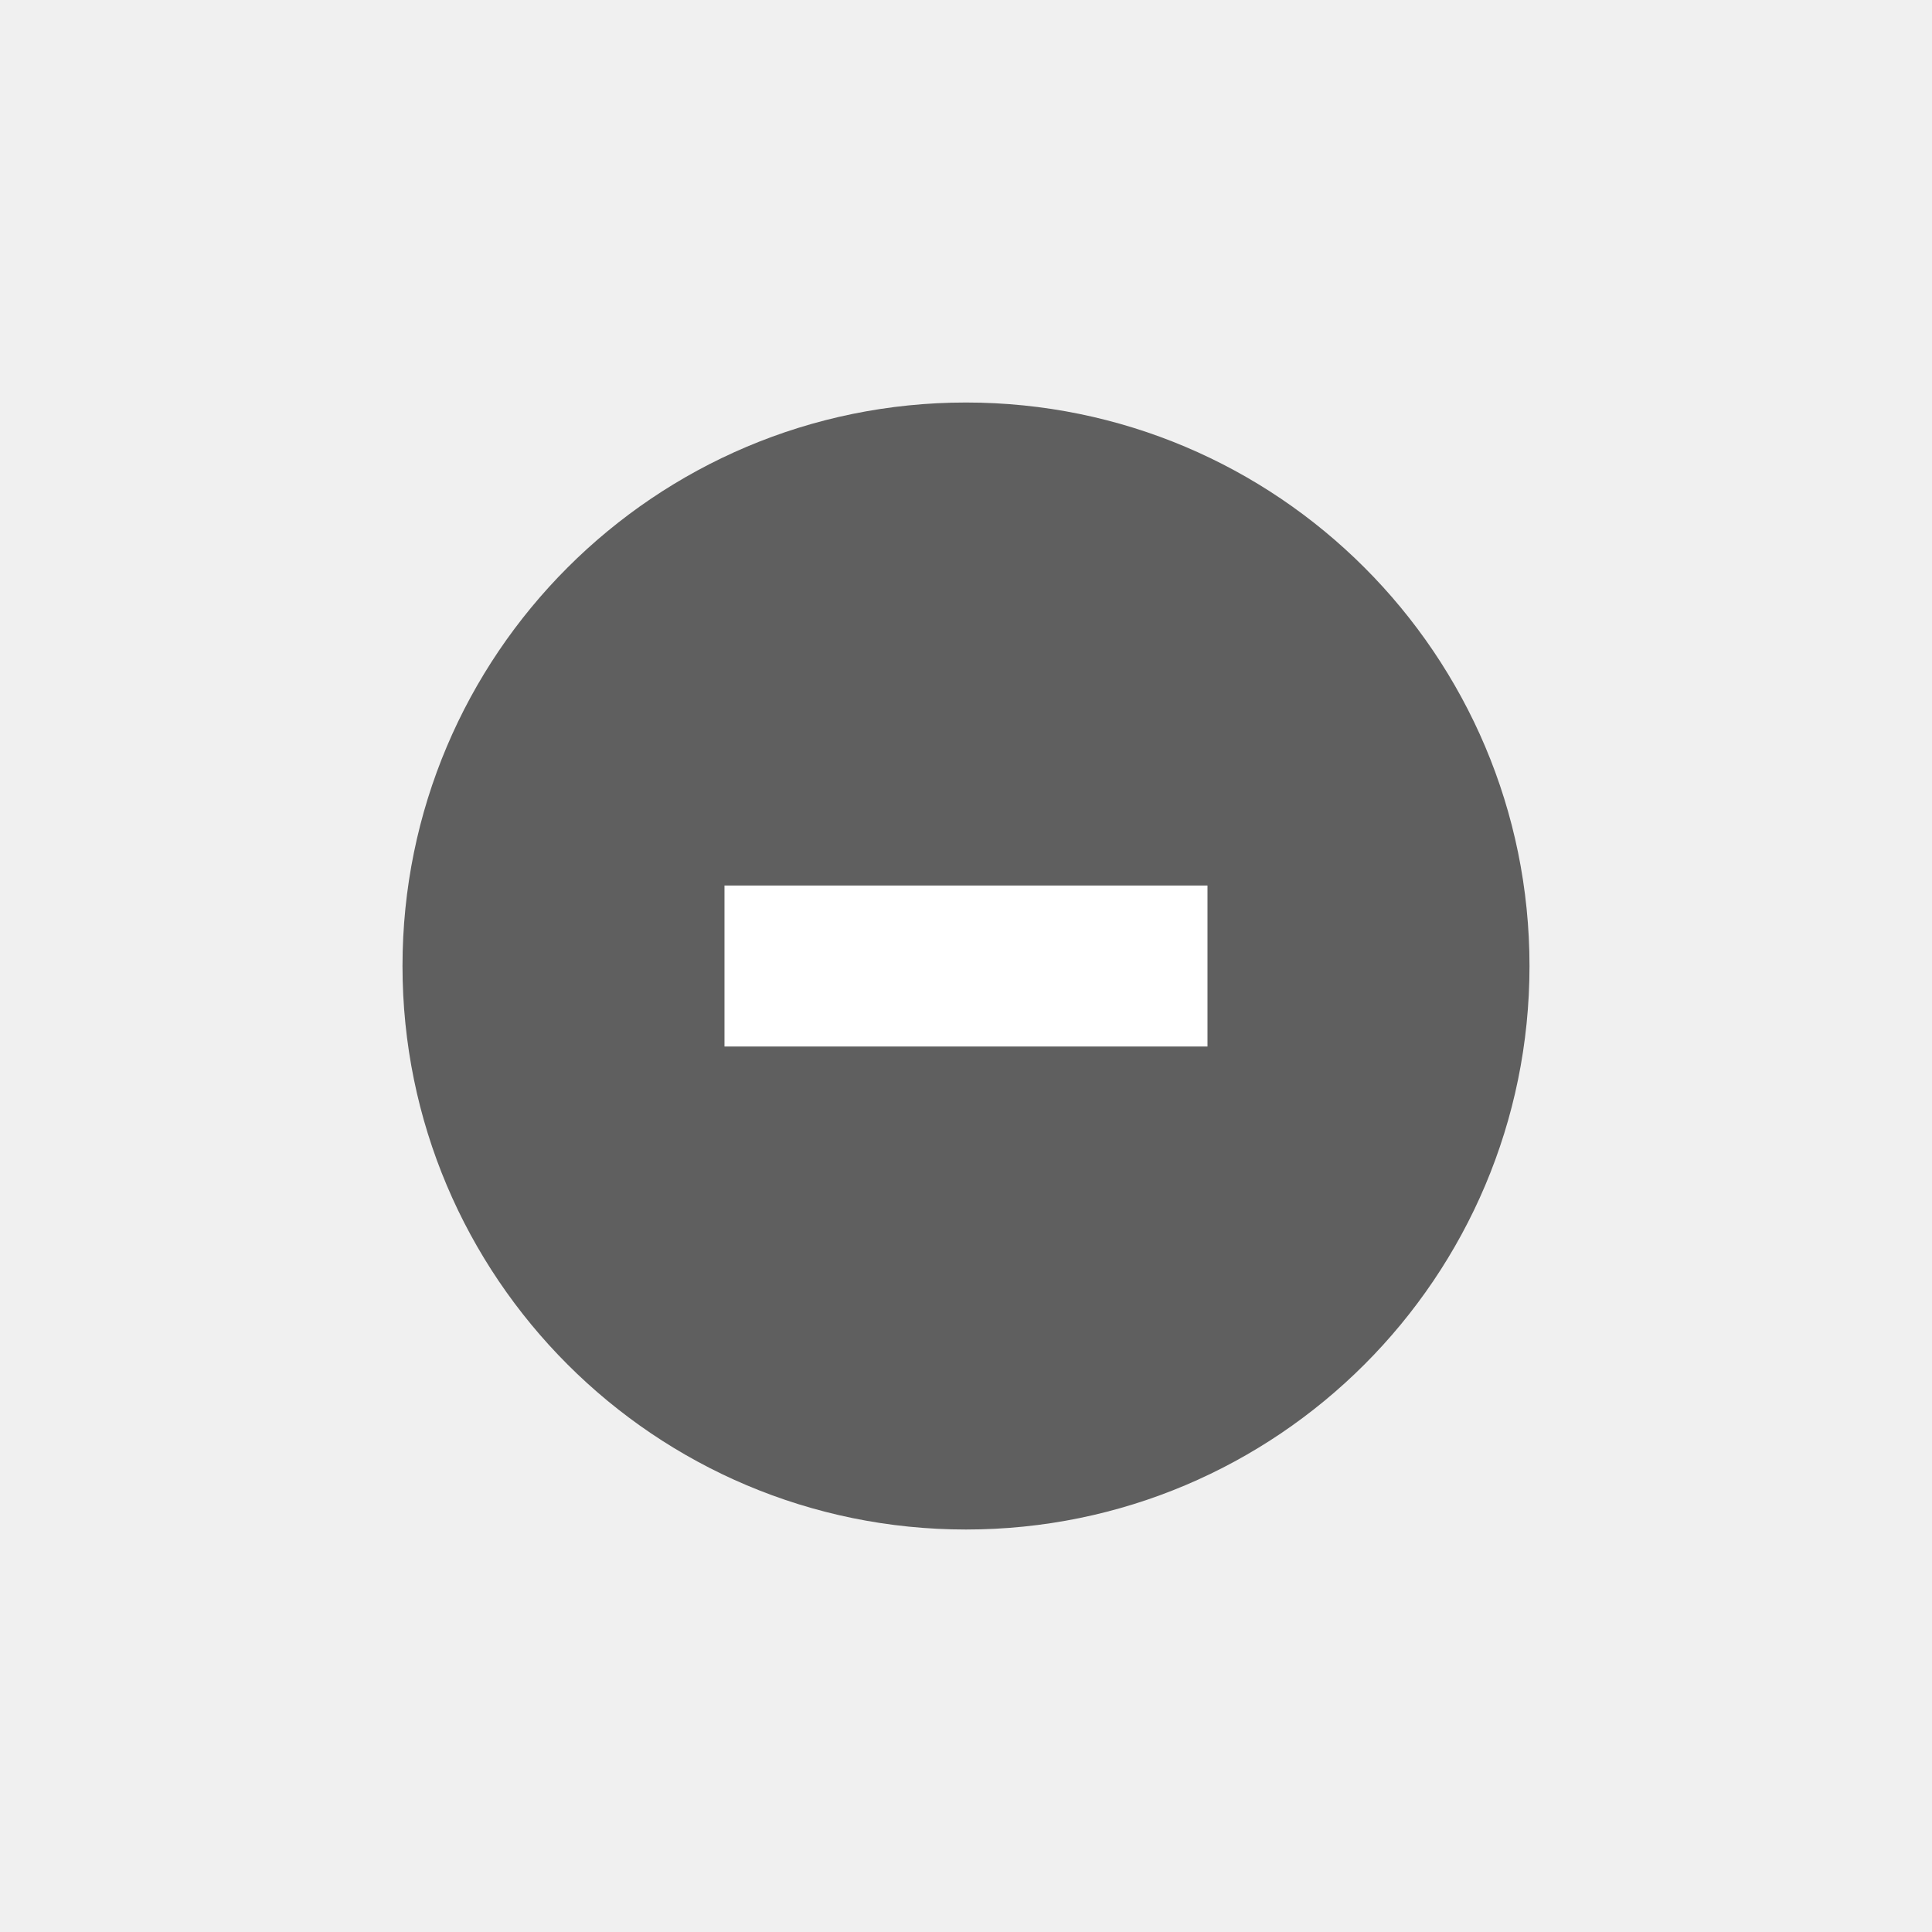
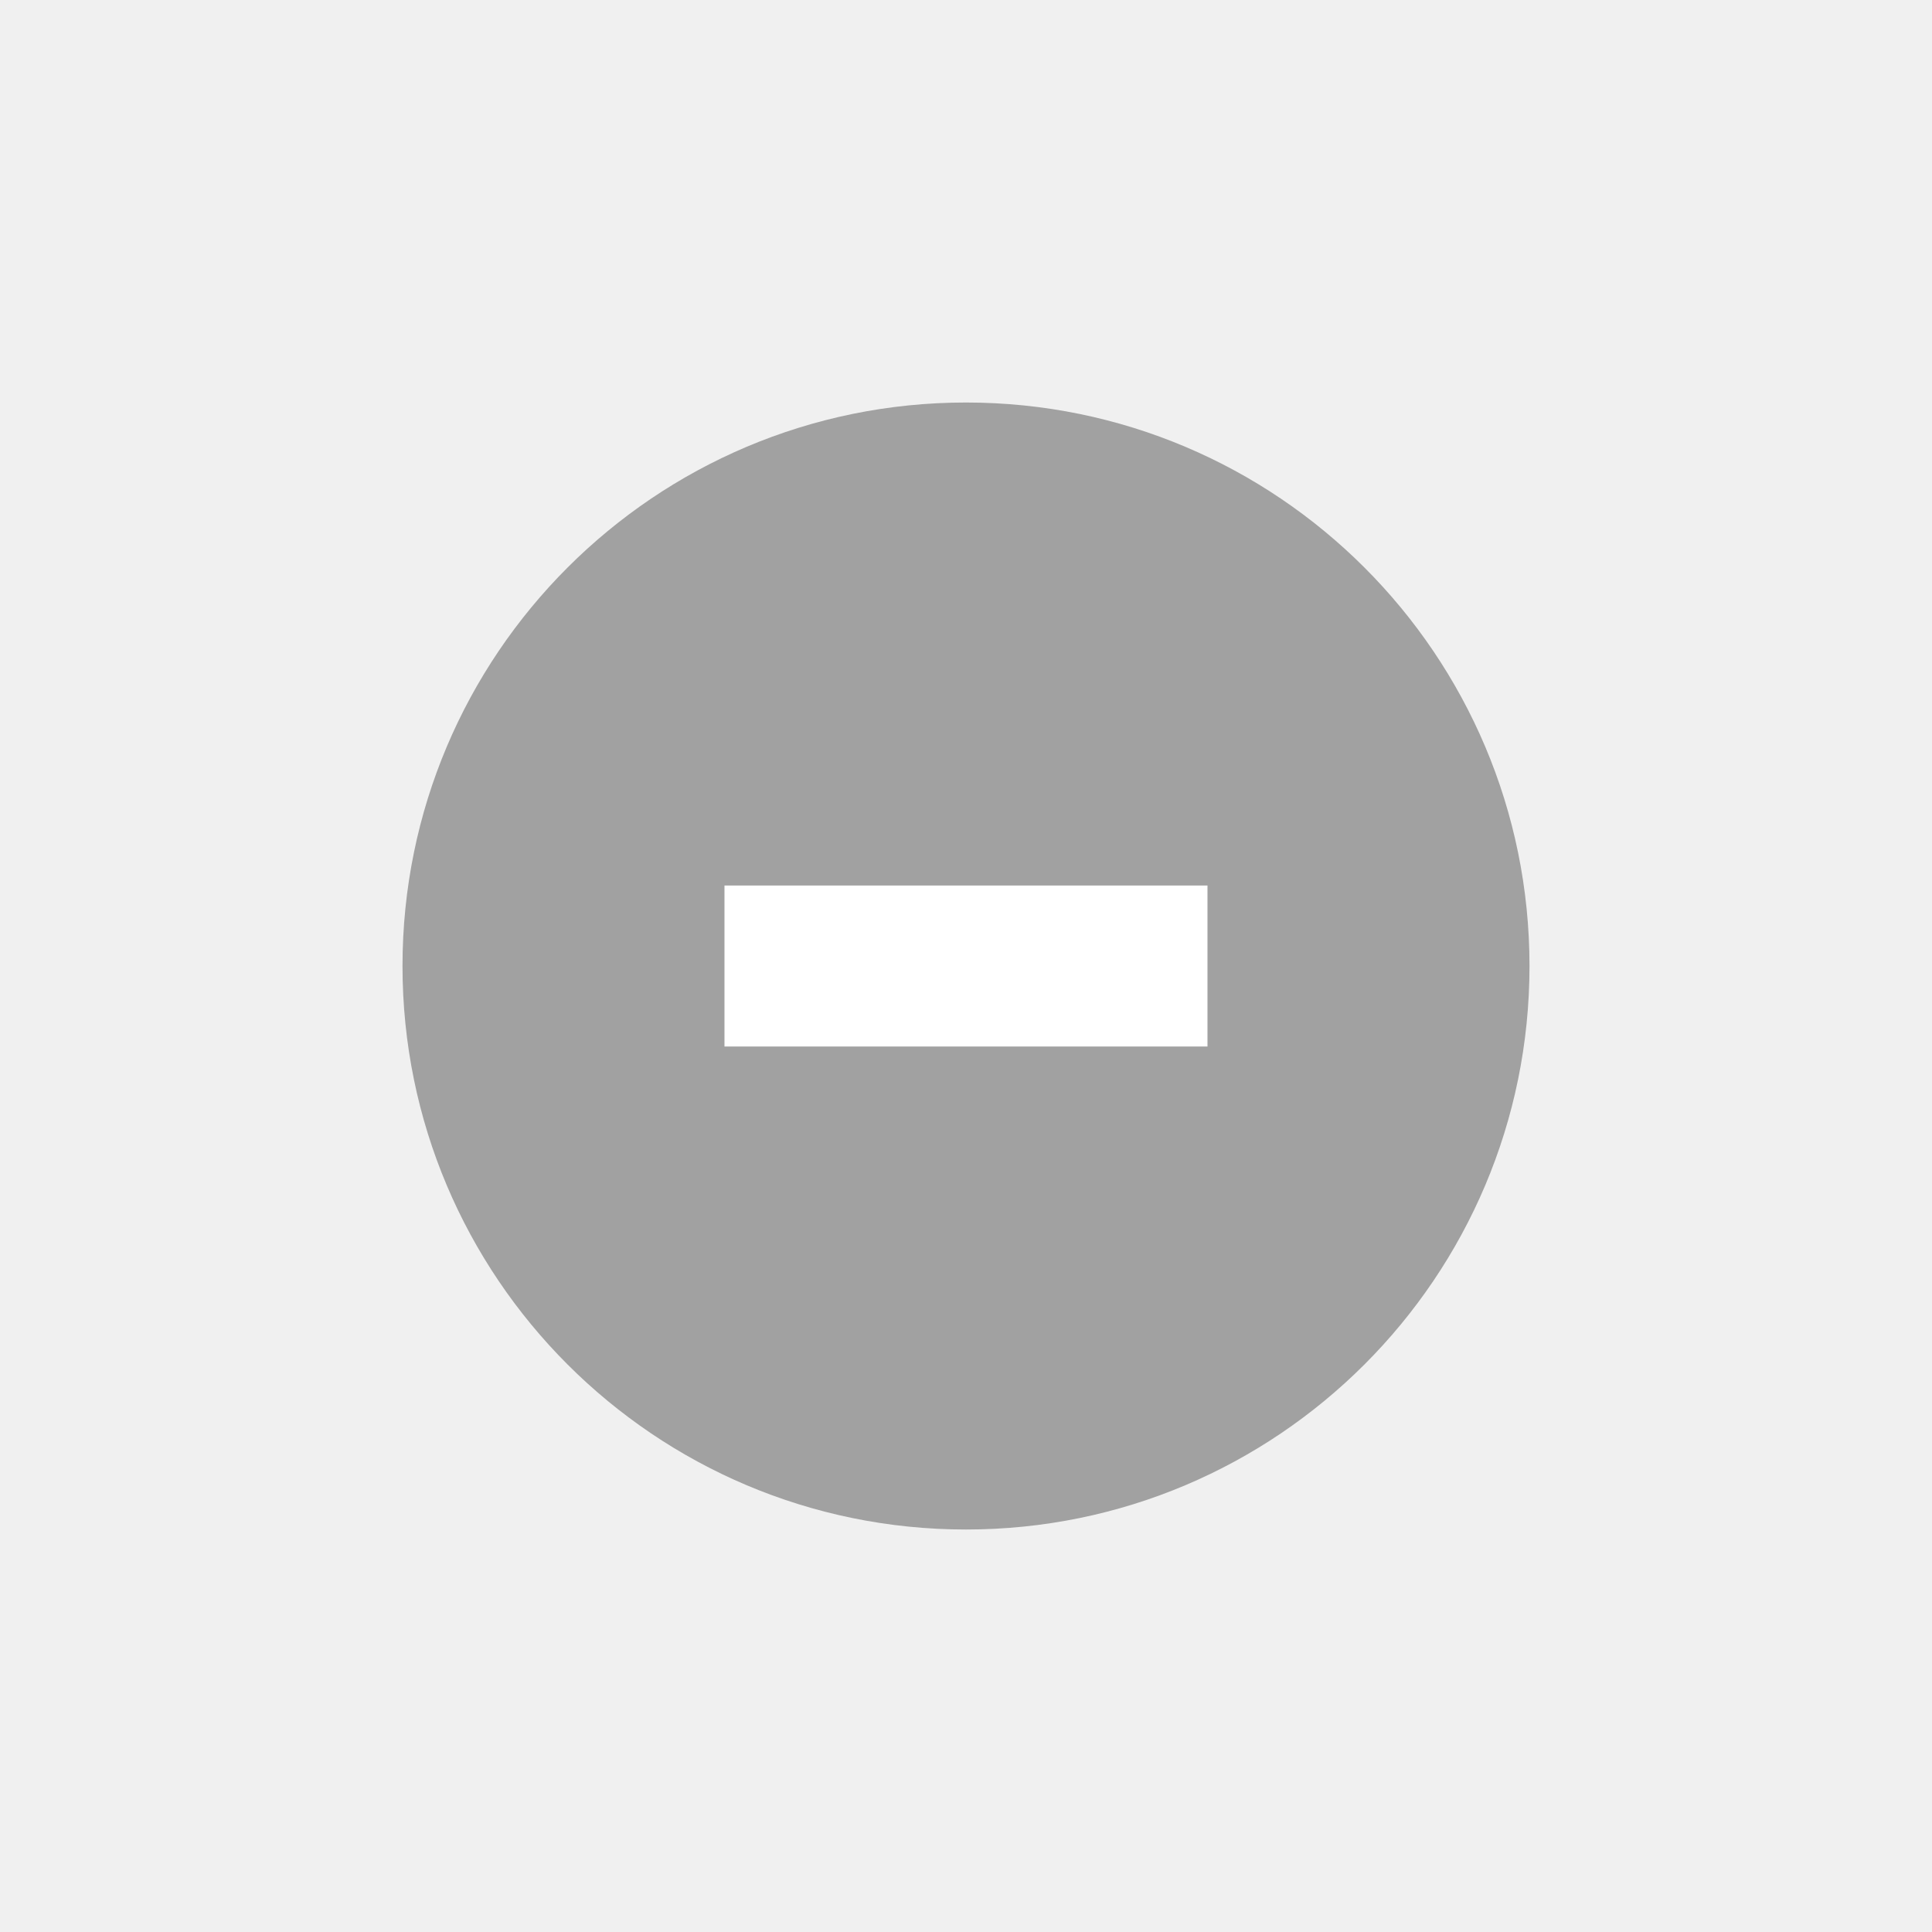
<svg xmlns="http://www.w3.org/2000/svg" xmlns:ns1="http://www.openswatchbook.org/uri/2009/osb" xmlns:xlink="http://www.w3.org/1999/xlink" width="24" height="24" id="svg4306" version="1.1" style="enable-background:new">
  <defs id="defs4308">
    <linearGradient id="selected_bg_color" ns1:paint="solid">
-       <stop style="stop-color:#5f5f5f;stop-opacity:1;" offset="0" id="stop4170" />
+       <stop style="stop-color:#a1a1a1;stop-opacity:1;" offset="0" id="stop4170" />
    </linearGradient>
    <linearGradient id="linearGradient3770">
      <stop style="stop-color:#000000;stop-opacity:0.628;" offset="0" id="stop3772" />
      <stop style="stop-color:#000000;stop-opacity:0.498;" offset="1" id="stop3774" />
    </linearGradient>
    <linearGradient id="linearGradient4882">
      <stop style="stop-color:#ffffff;stop-opacity:1;" offset="0" id="stop4884" />
      <stop style="stop-color:#ffffff;stop-opacity:0;" offset="1" id="stop4886" />
    </linearGradient>
    <linearGradient id="linearGradient3784-6">
      <stop style="stop-color:#ffffff;stop-opacity:0.216;" offset="0" id="stop3786-4" />
      <stop style="stop-color:#ffffff;stop-opacity:0;" offset="1" id="stop3788-6" />
    </linearGradient>
    <linearGradient id="linearGradient4892">
      <stop id="stop4894" offset="0" style="stop-color:#2f3a42;stop-opacity:1;" />
      <stop id="stop4896" offset="1" style="stop-color:#1d242a;stop-opacity:1;" />
    </linearGradient>
    <linearGradient id="linearGradient4882-4">
      <stop id="stop4884-9" offset="0" style="stop-color:#728495;stop-opacity:1;" />
      <stop id="stop4886-9" offset="1" style="stop-color:#617c95;stop-opacity:0;" />
    </linearGradient>
    <linearGradient xlink:href="#selected_bg_color" id="linearGradient4172" x1="1376" y1="248" x2="1376" y2="262" gradientUnits="userSpaceOnUse" />
  </defs>
  <g id="layer1" transform="translate(0,-1028.362)">
    <g style="display:inline" id="titlebutton-min-active-dark" transform="translate(-379,1218)">
      <g id="g4909-1-2-0" style="display:inline;opacity:1" transform="translate(-882,-432.6378)">
        <g transform="translate(-161,0)" style="display:inline;opacity:1" id="g4490-3-6-1-4-1-6">
          <g id="g4092-0-7-2-0-0-94-2" style="display:inline" transform="translate(58,0)">
            <circle r="7" cy="255" cx="1376" style="fill:url(#linearGradient4172);fill-opacity:1;stroke:none;stroke-width:0;stroke-linecap:butt;stroke-linejoin:miter;stroke-miterlimit:4;stroke-dasharray:none;stroke-dashoffset:0;stroke-opacity:1" id="path4068-7-3-0-3-6-8-3" />
          </g>
        </g>
        <g style="display:inline;opacity:1;fill:#c0e3ff;fill-opacity:1" id="g4834-9-3-8-5" transform="translate(1265,247)">
          <g transform="translate(-81.0002,-967)" style="display:inline;fill:#c0e3ff;fill-opacity:1" id="layer9-3-9-1-0-4" />
          <g transform="translate(-81.0002,-967)" id="layer10-4-0-5-8-5" style="fill:#c0e3ff;fill-opacity:1" />
          <g transform="translate(-81.0002,-967)" id="layer11-2-5-2-6-8" style="fill:#c0e3ff;fill-opacity:1" />
          <g transform="translate(-81.0002,-967)" id="layer13-5-7-4-2-5" style="fill:#c0e3ff;fill-opacity:1" />
          <g transform="translate(-81.0002,-967)" id="layer14-6-2-3-2-9" style="fill:#c0e3ff;fill-opacity:1" />
          <g transform="translate(-81.0002,-967)" style="display:inline;fill:#c0e3ff;fill-opacity:1" id="layer15-52-0-6-6-6" />
          <g transform="translate(-81.0002,-967)" style="display:inline;fill:#c0e3ff;fill-opacity:1" id="g71291-3-4-6-0-6" />
          <g transform="translate(-81.0002,-967)" style="display:inline;fill:#c0e3ff;fill-opacity:1" id="g4953-8-6-8-7-4" />
          <g transform="translate(-81.0002,-967)" style="display:inline;fill:#c0e3ff;fill-opacity:1" id="layer12-45-3-7-96-7">
            <path style="color:#000000;font-style:normal;font-variant:normal;font-weight:normal;font-stretch:normal;font-size:medium;line-height:normal;font-family:Sans;-inkscape-font-specification:Sans;text-indent:0;text-align:start;text-decoration:none;text-decoration-line:none;letter-spacing:normal;word-spacing:normal;text-transform:none;direction:ltr;block-progression:tb;writing-mode:lr-tb;baseline-shift:baseline;text-anchor:start;display:inline;overflow:visible;visibility:visible;fill:#ffffff;fill-opacity:1;stroke:none;stroke-width:2;marker:none;enable-background:accumulate" id="rect9057-3-5-1-1" d="m 86,974 0,2 6,0 0,-2 z" />
          </g>
        </g>
      </g>
      <rect style="display:inline;opacity:1;fill:none;fill-opacity:1;stroke:none;stroke-width:1;stroke-linecap:butt;stroke-linejoin:miter;stroke-miterlimit:4;stroke-dasharray:none;stroke-dashoffset:0;stroke-opacity:0" id="rect17883-79-9-2-2" width="16" height="16" x="383" y="-185.638" />
    </g>
  </g>
</svg>
